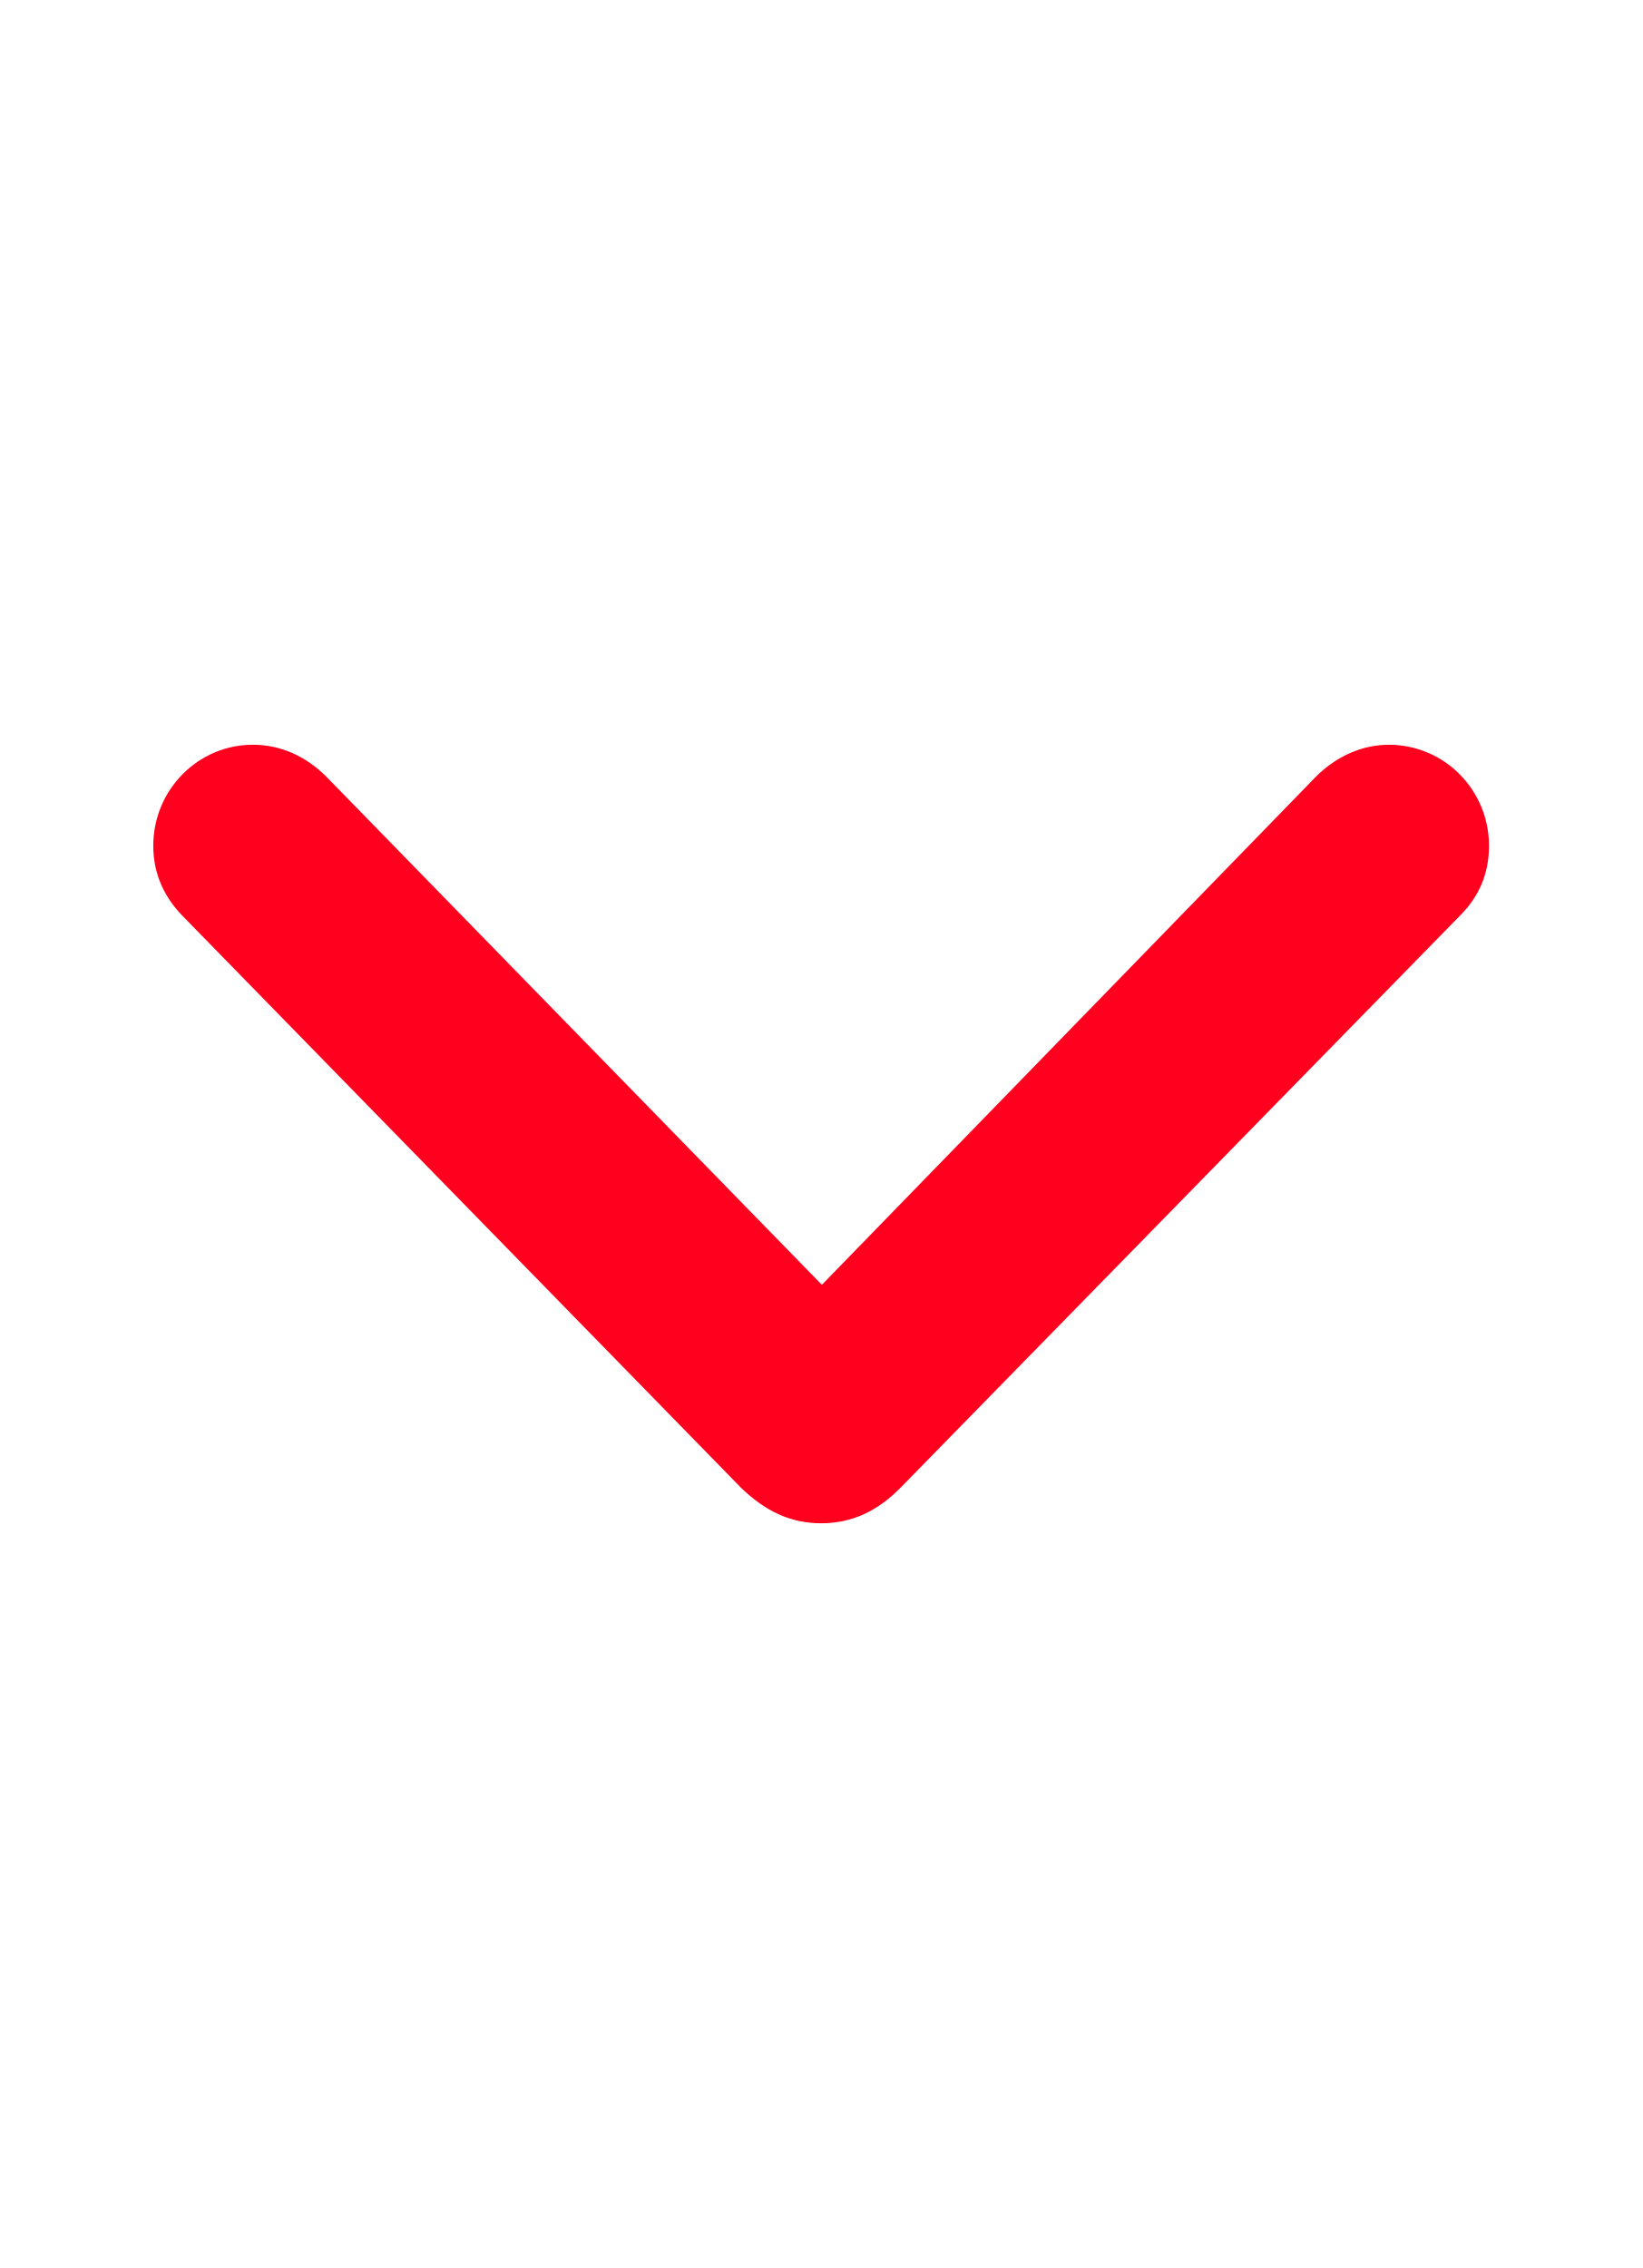
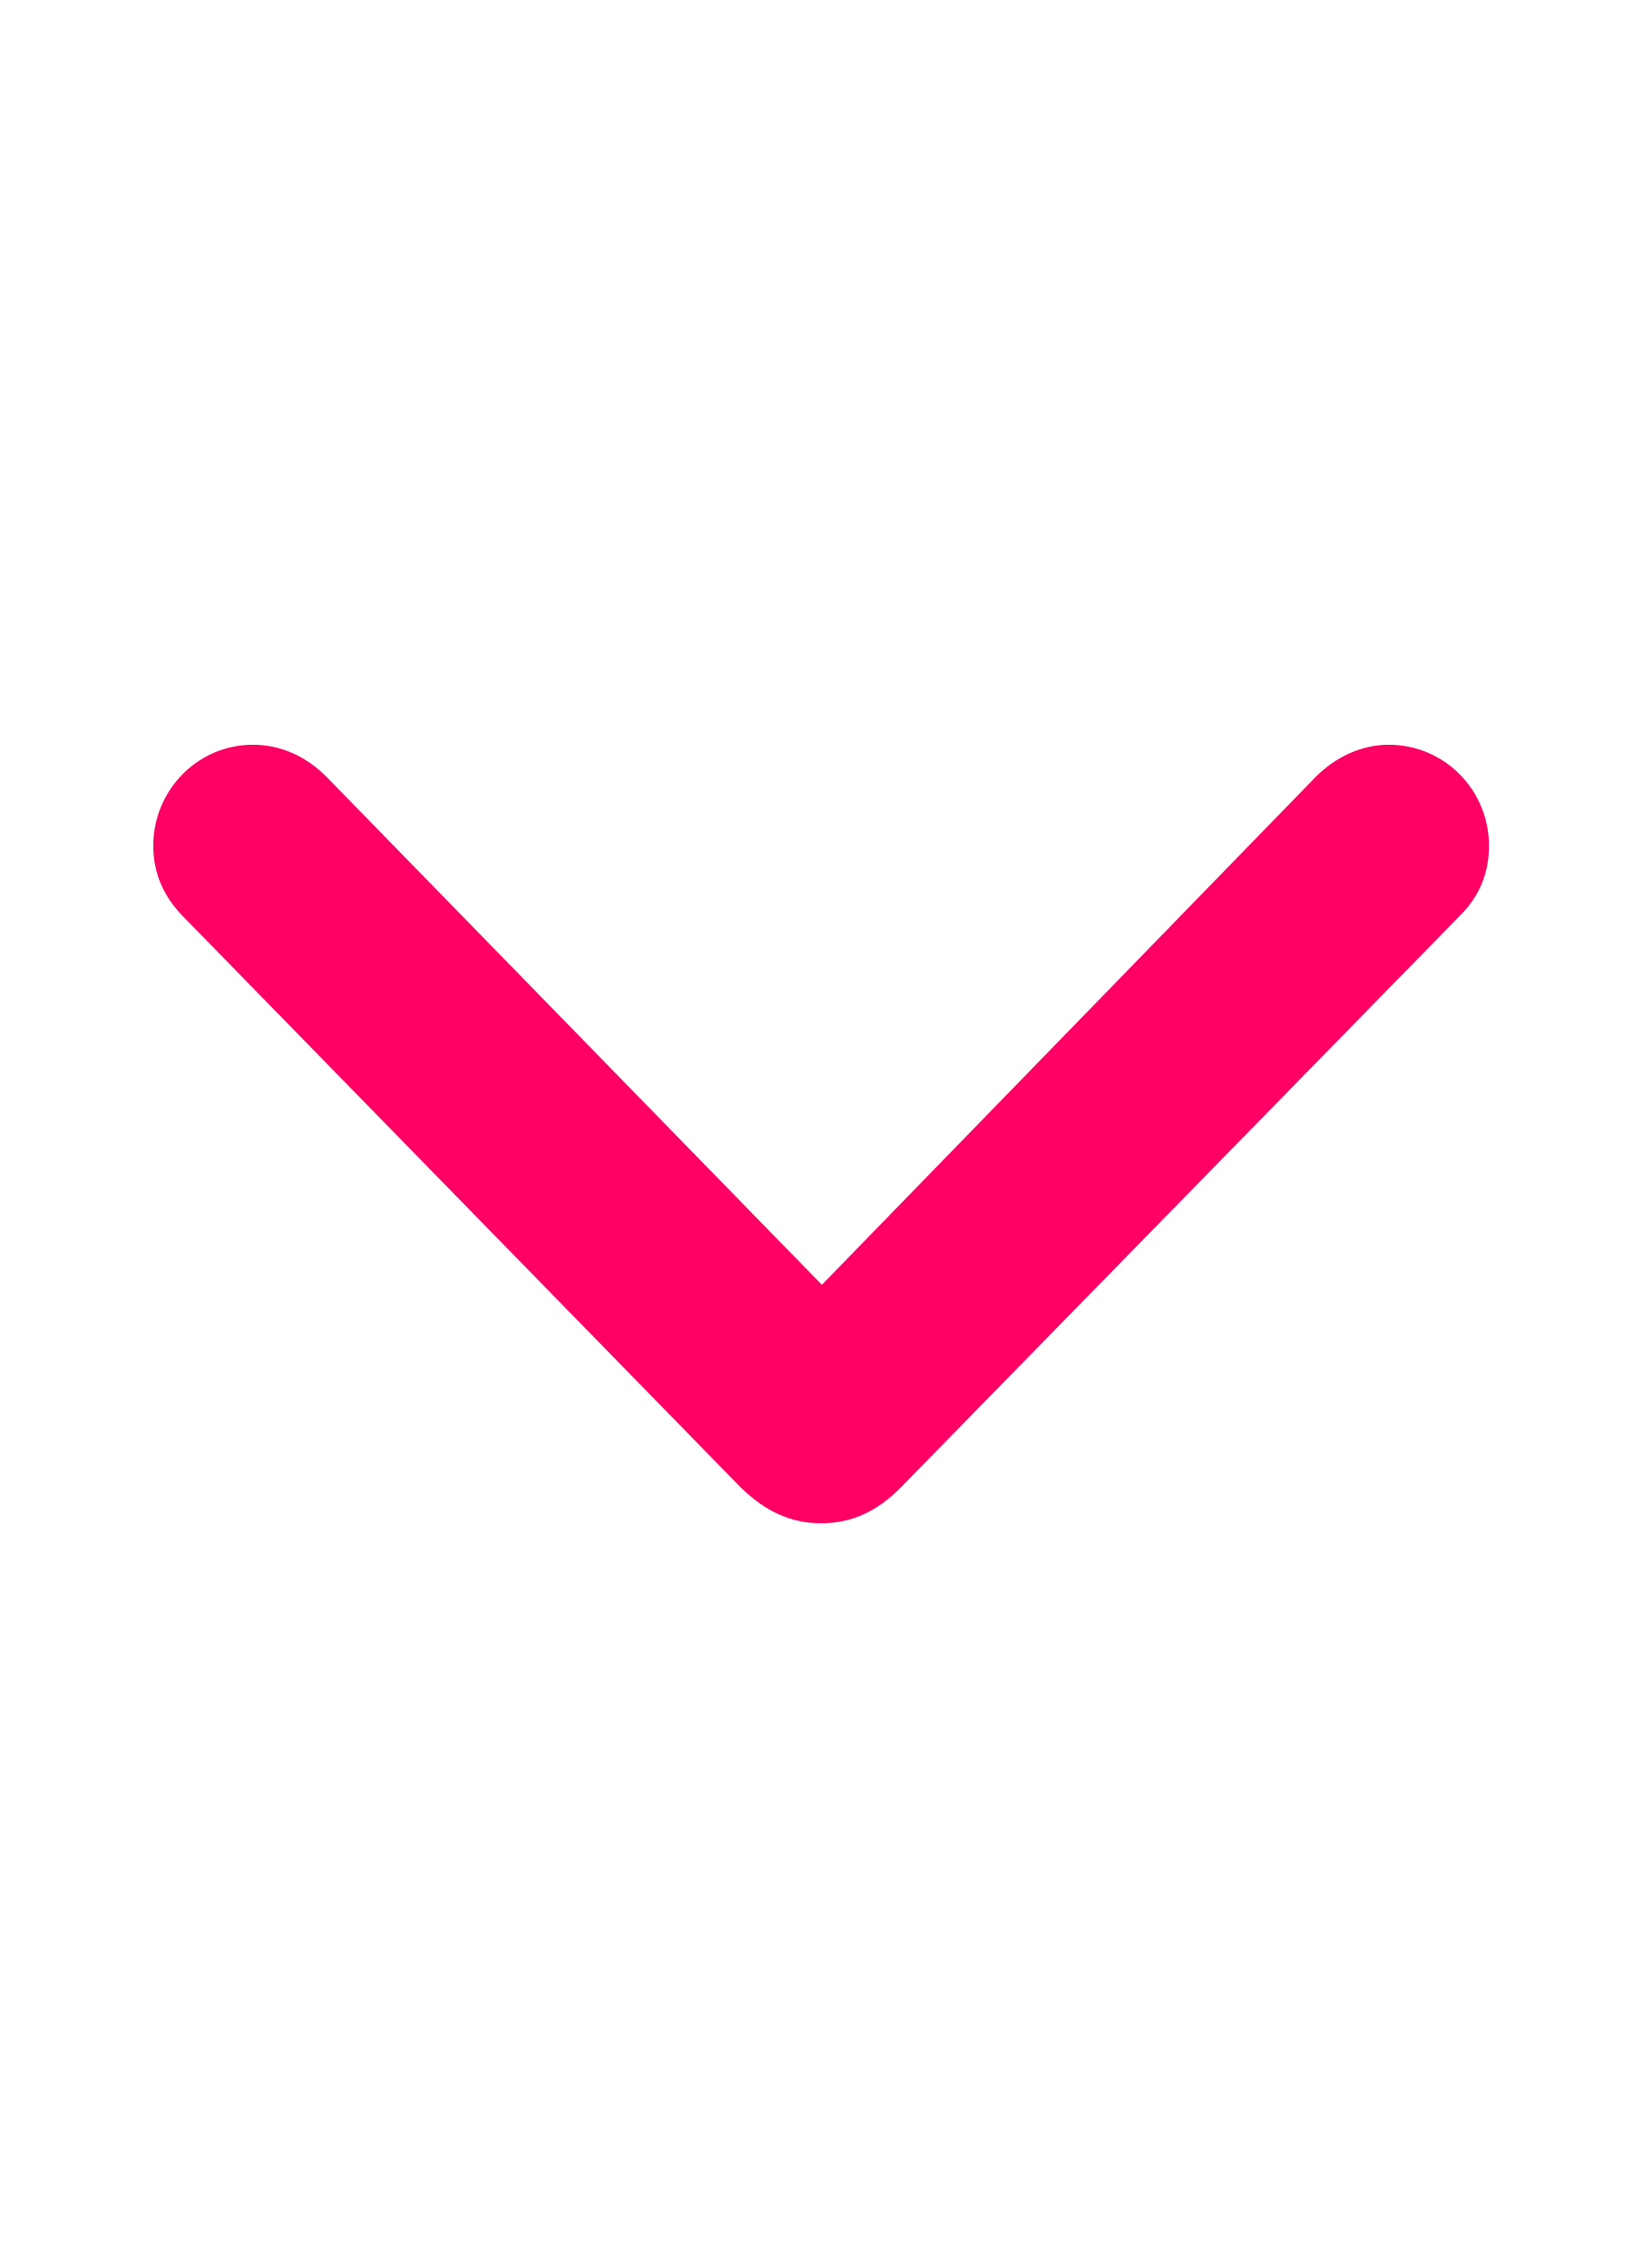
<svg xmlns="http://www.w3.org/2000/svg" width="100%" height="100%" viewBox="0 0 21 29" version="1.1" xml:space="preserve" style="fill-rule:evenodd;clip-rule:evenodd;stroke-linejoin:round;stroke-miterlimit:2;">
  <g transform="matrix(1,0,0,1,-270,0)">
    <g id="Artboard8" transform="matrix(0.875,0,0,1.20833,-134.542,0)">
      <rect x="462.333" y="0" width="24" height="24" style="fill:none;" />
      <g transform="matrix(0.444648,0,0,0.321987,340.022,11.587)">
-         <path d="M302.061,14.076C303.062,14.076 303.916,13.685 304.698,12.879L323.057,-5.895C323.692,-6.53 324.009,-7.287 324.009,-8.19C324.009,-10.021 322.544,-11.51 320.713,-11.51C319.834,-11.51 318.98,-11.12 318.321,-10.46L302.085,6.239L285.801,-10.46C285.142,-11.12 284.312,-11.51 283.384,-11.51C281.578,-11.51 280.113,-10.021 280.113,-8.19C280.113,-7.287 280.454,-6.53 281.065,-5.895L299.424,12.904C300.23,13.685 301.06,14.076 302.061,14.076Z" style="fill:rgb(255,0,30);fill-rule:nonzero;" />
+         <path d="M302.061,14.076C303.062,14.076 303.916,13.685 304.698,12.879L323.057,-5.895C323.692,-6.53 324.009,-7.287 324.009,-8.19C324.009,-10.021 322.544,-11.51 320.713,-11.51C319.834,-11.51 318.98,-11.12 318.321,-10.46L302.085,6.239L285.801,-10.46C285.142,-11.12 284.312,-11.51 283.384,-11.51C281.578,-11.51 280.113,-10.021 280.113,-8.19C280.113,-7.287 280.454,-6.53 281.065,-5.895L299.424,12.904C300.23,13.685 301.06,14.076 302.061,14.076Z" style="fill:rgb(255,0,100);fill-rule:nonzero;" />
      </g>
    </g>
  </g>
</svg>
